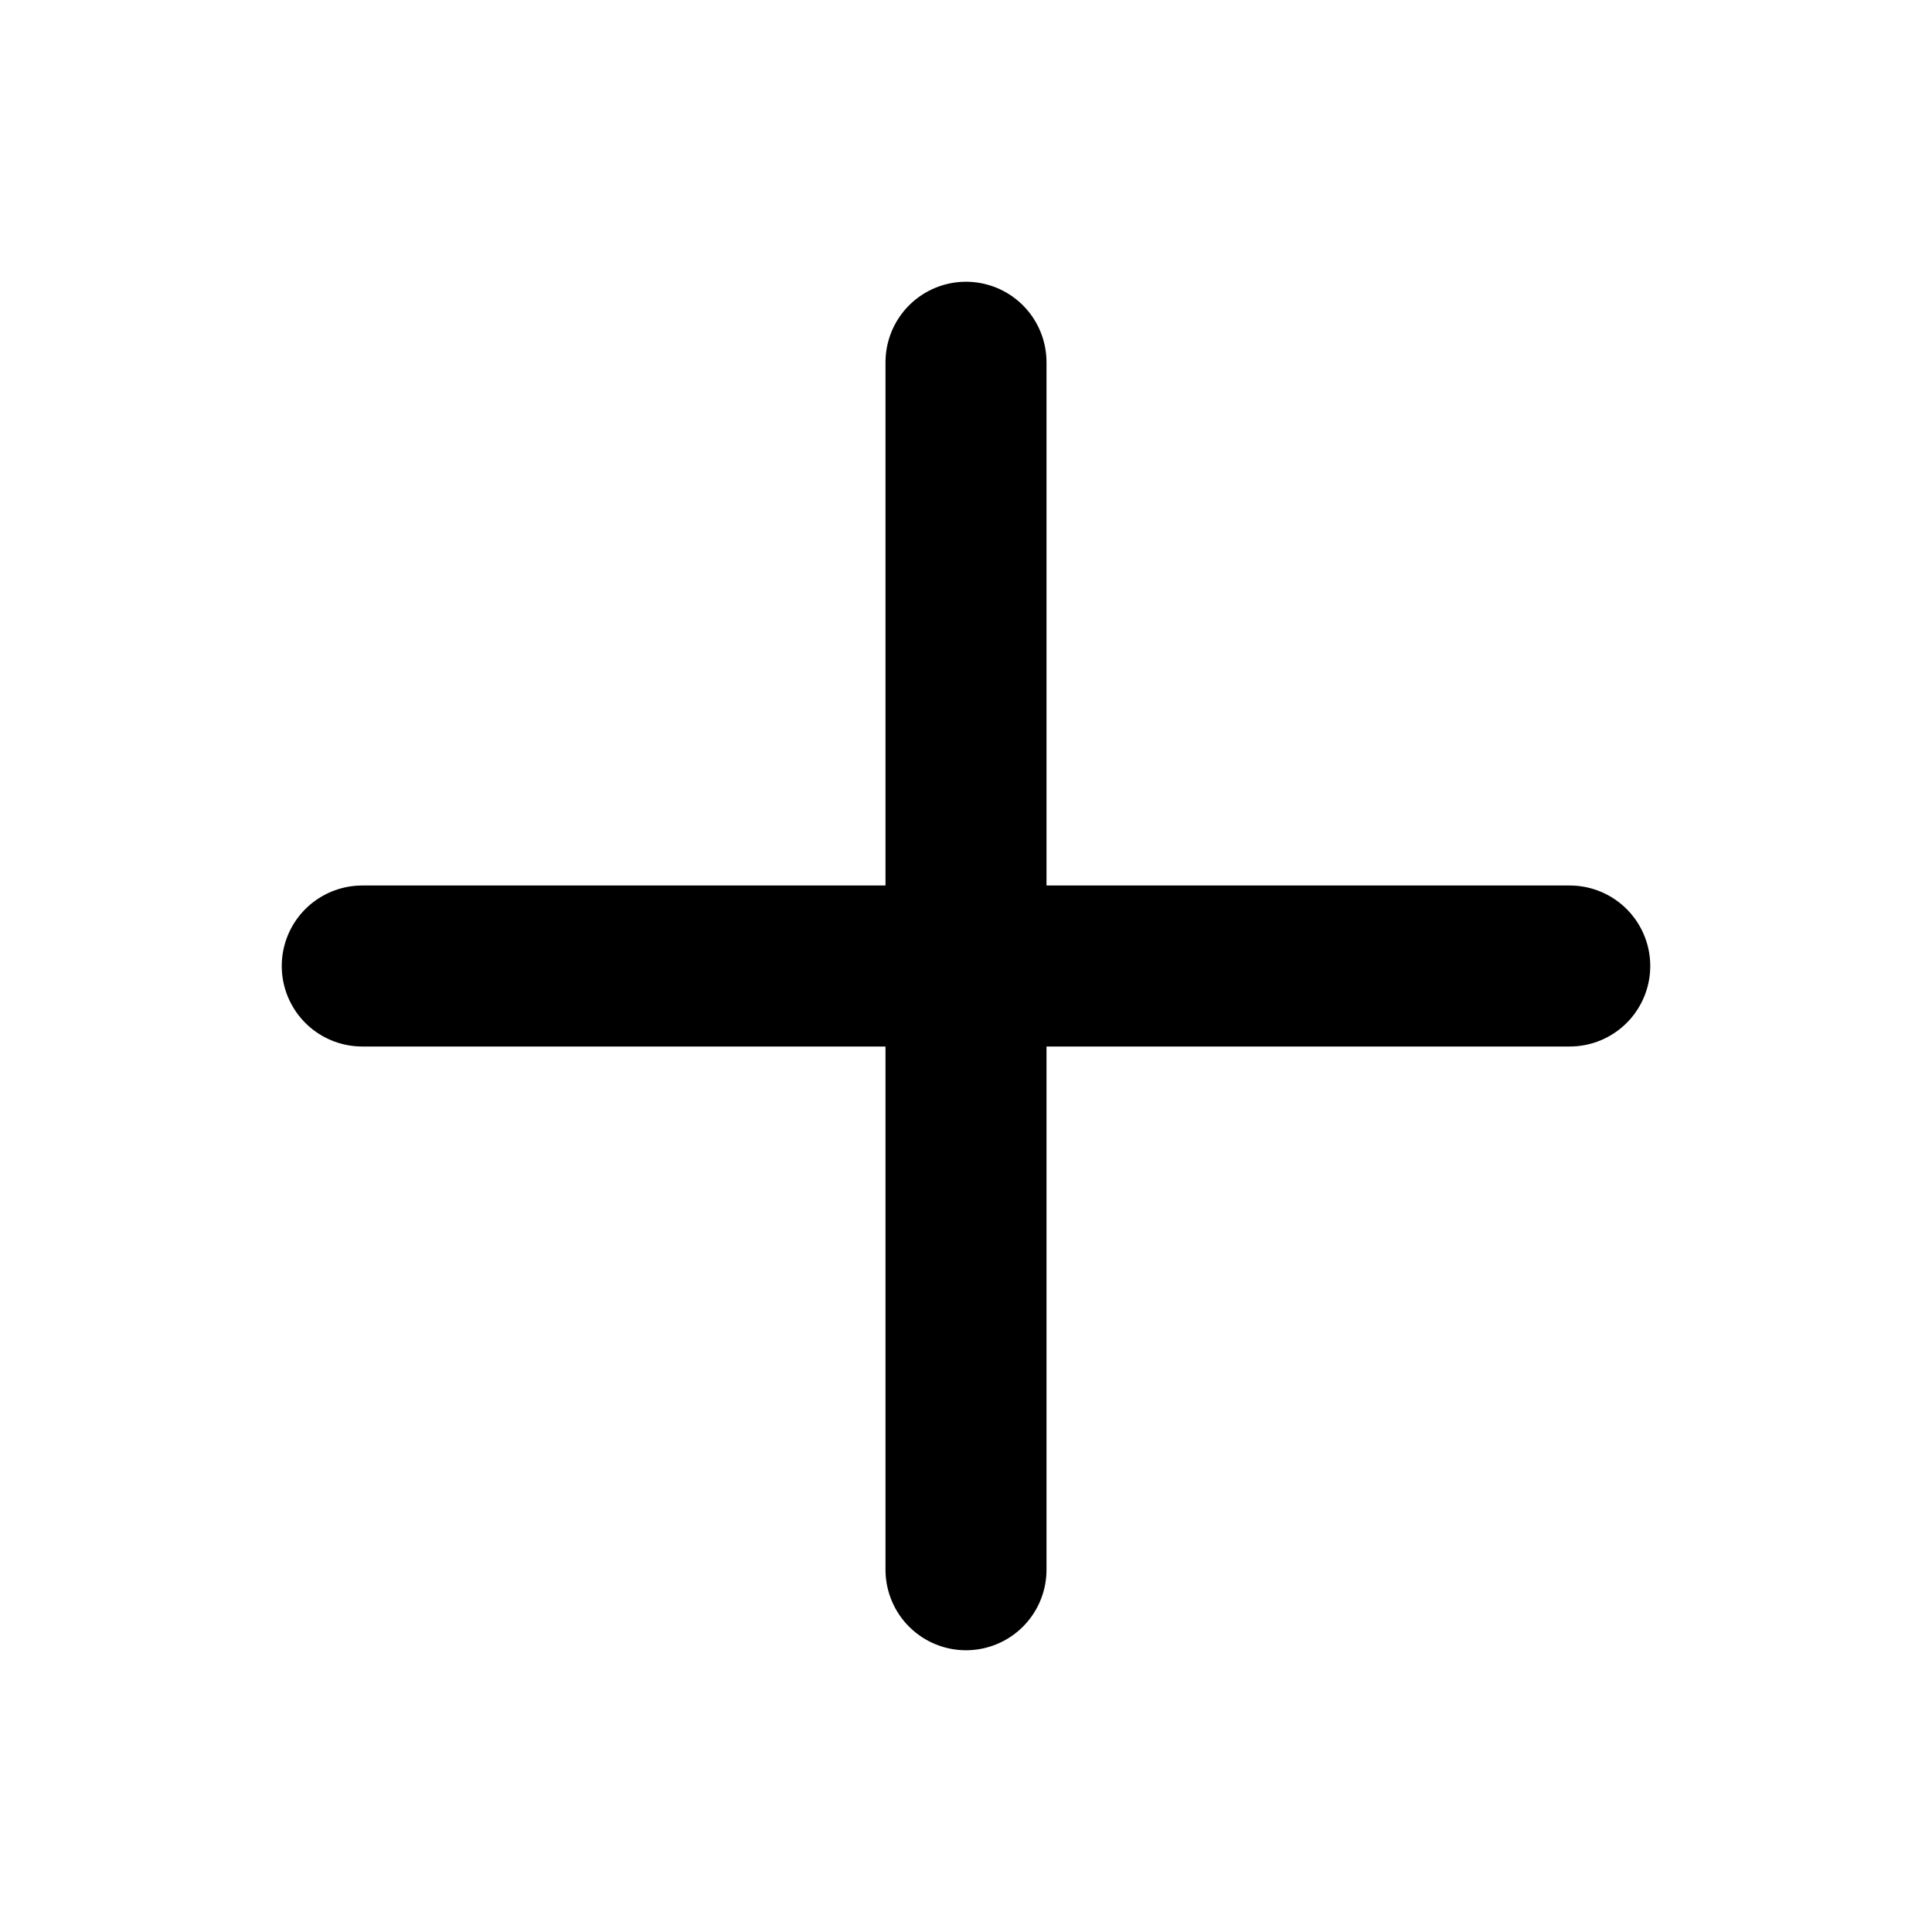
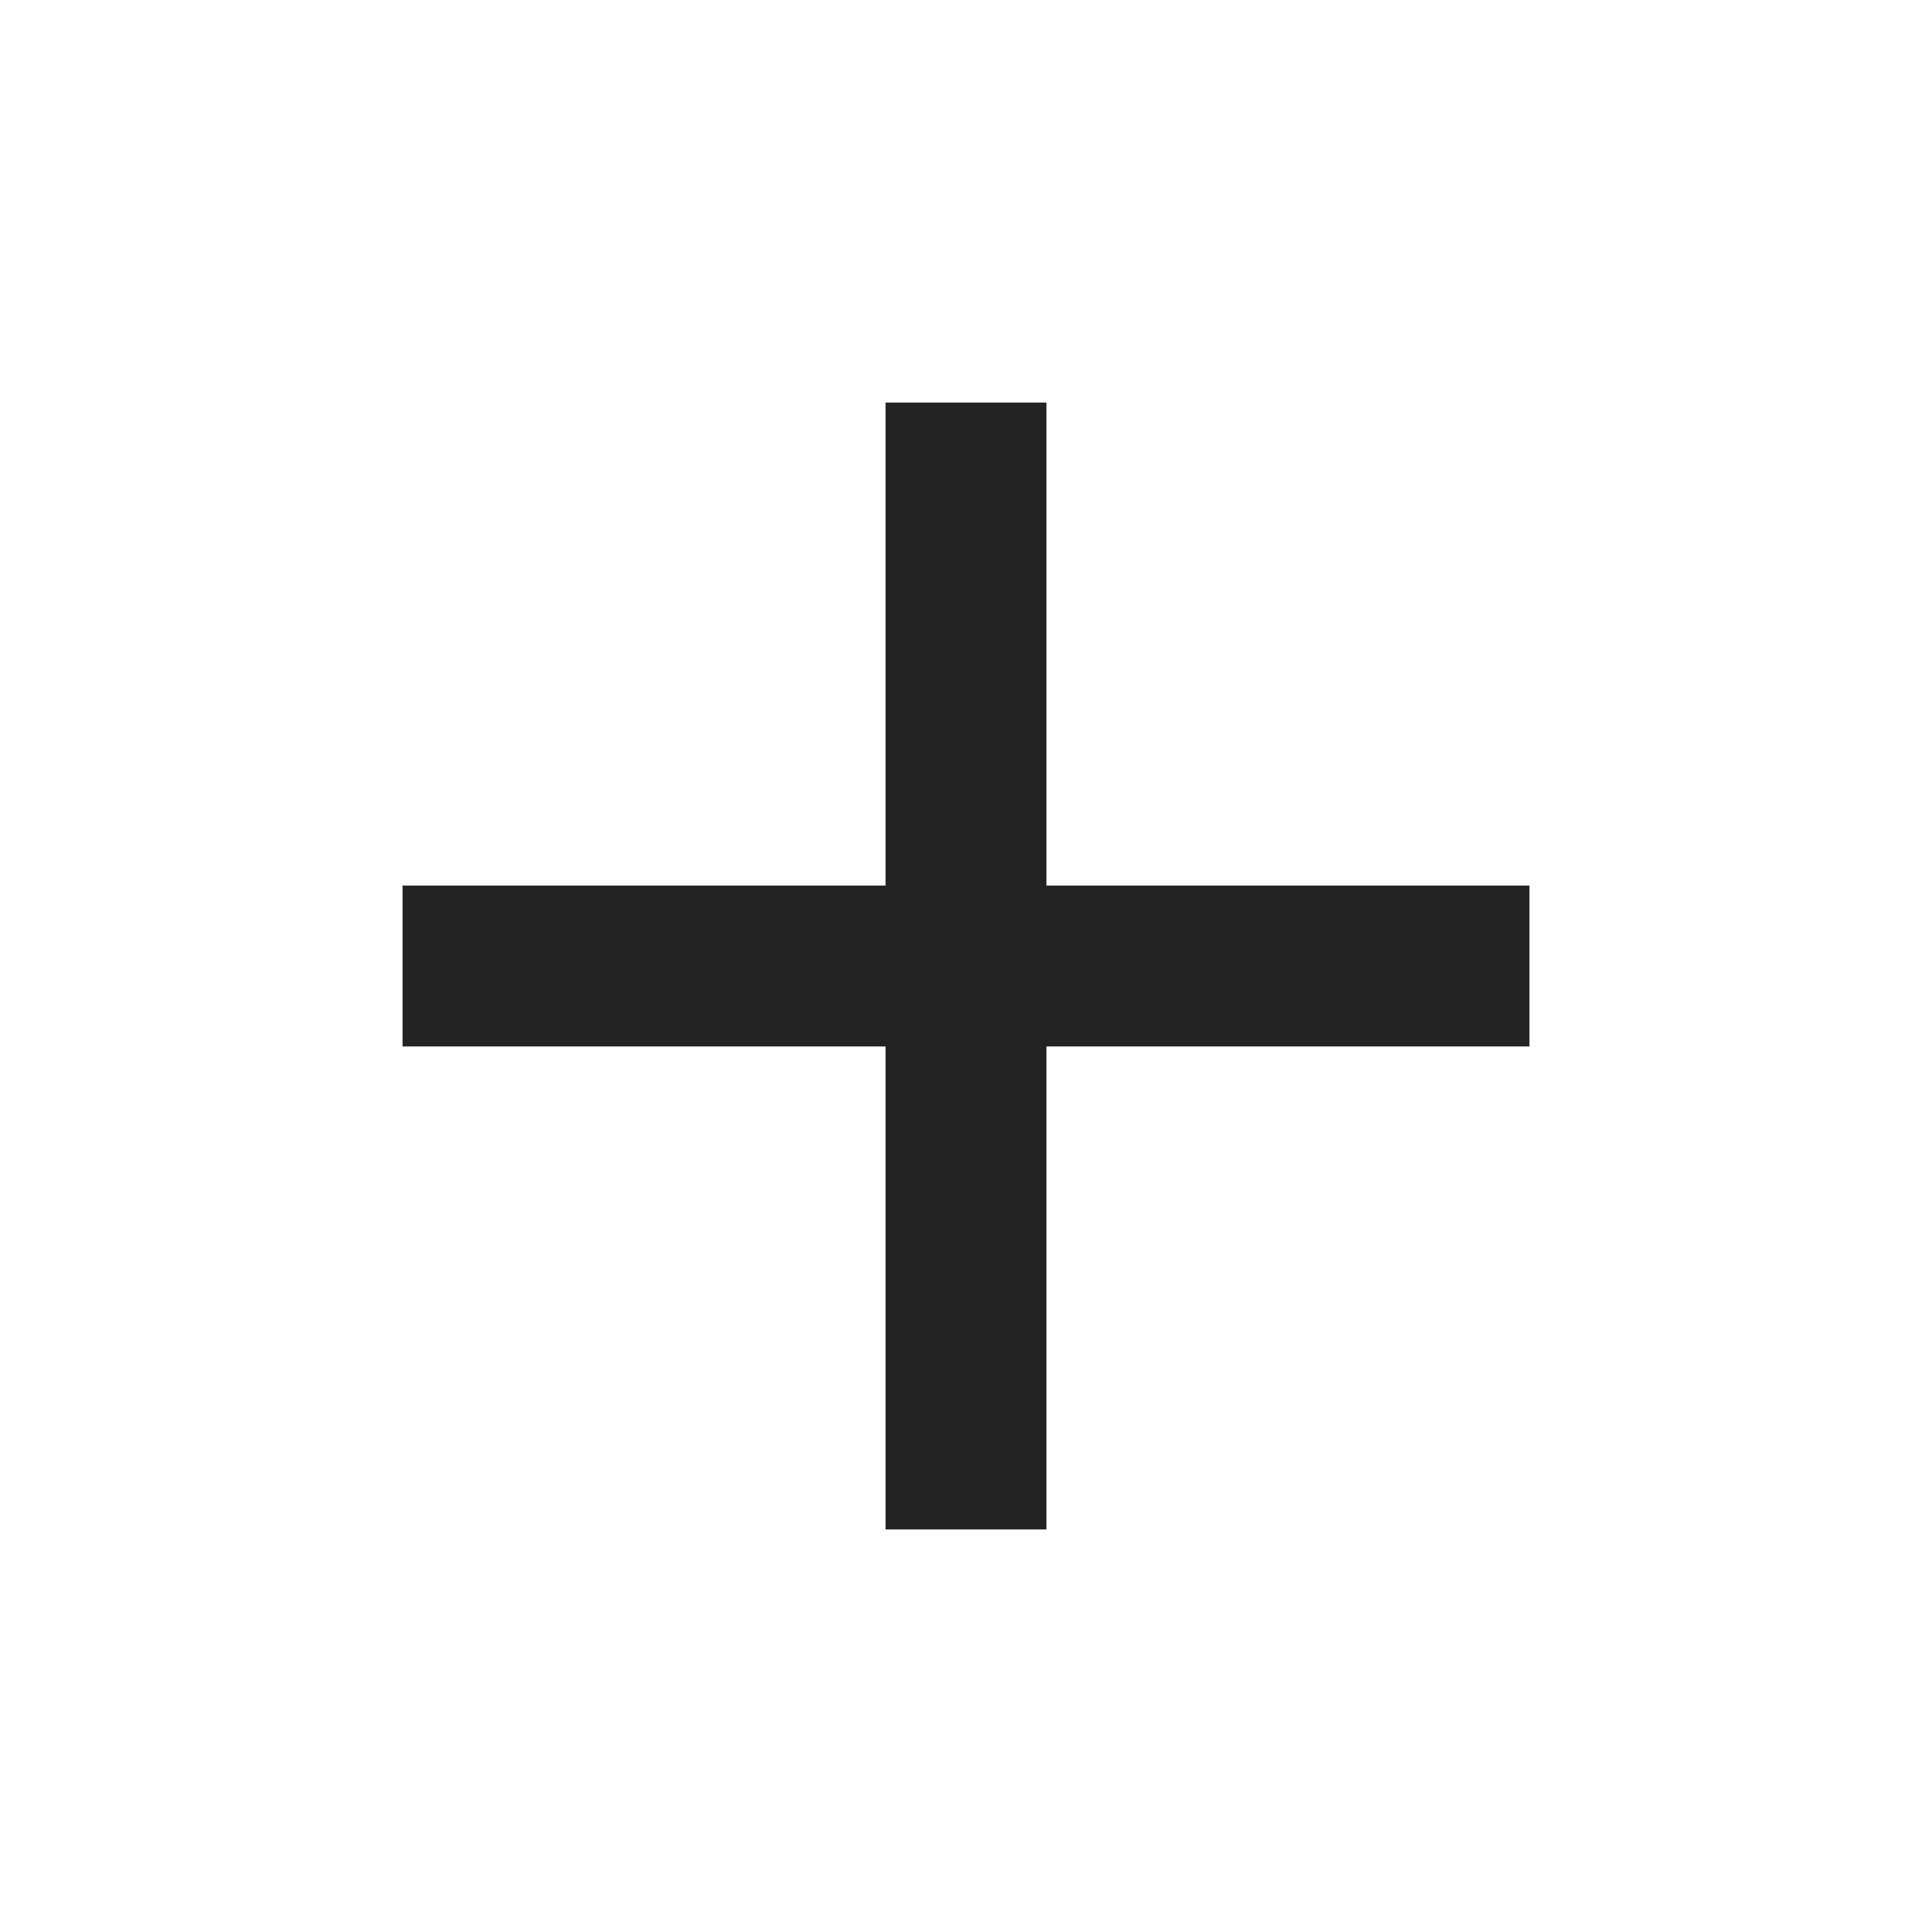
- <svg xmlns="http://www.w3.org/2000/svg" fill="none" viewBox="0 0 24 24" stroke-width="2" stroke="currentColor" class="w-6 h-6">
-   <path stroke-linecap="round" stroke-linejoin="round" d="M12 4.5v15m7.5-7.5h-15" />
+ <svg xmlns="http://www.w3.org/2000/svg" width="24" height="24" viewBox="0 0 24 24" fill="none">
+   <g id="add">
+     <path id="icon" d="M11 13H5V11H11V5H13V11H19V13H13V19H11V13Z" fill="#232323" />
+   </g>
</svg>
